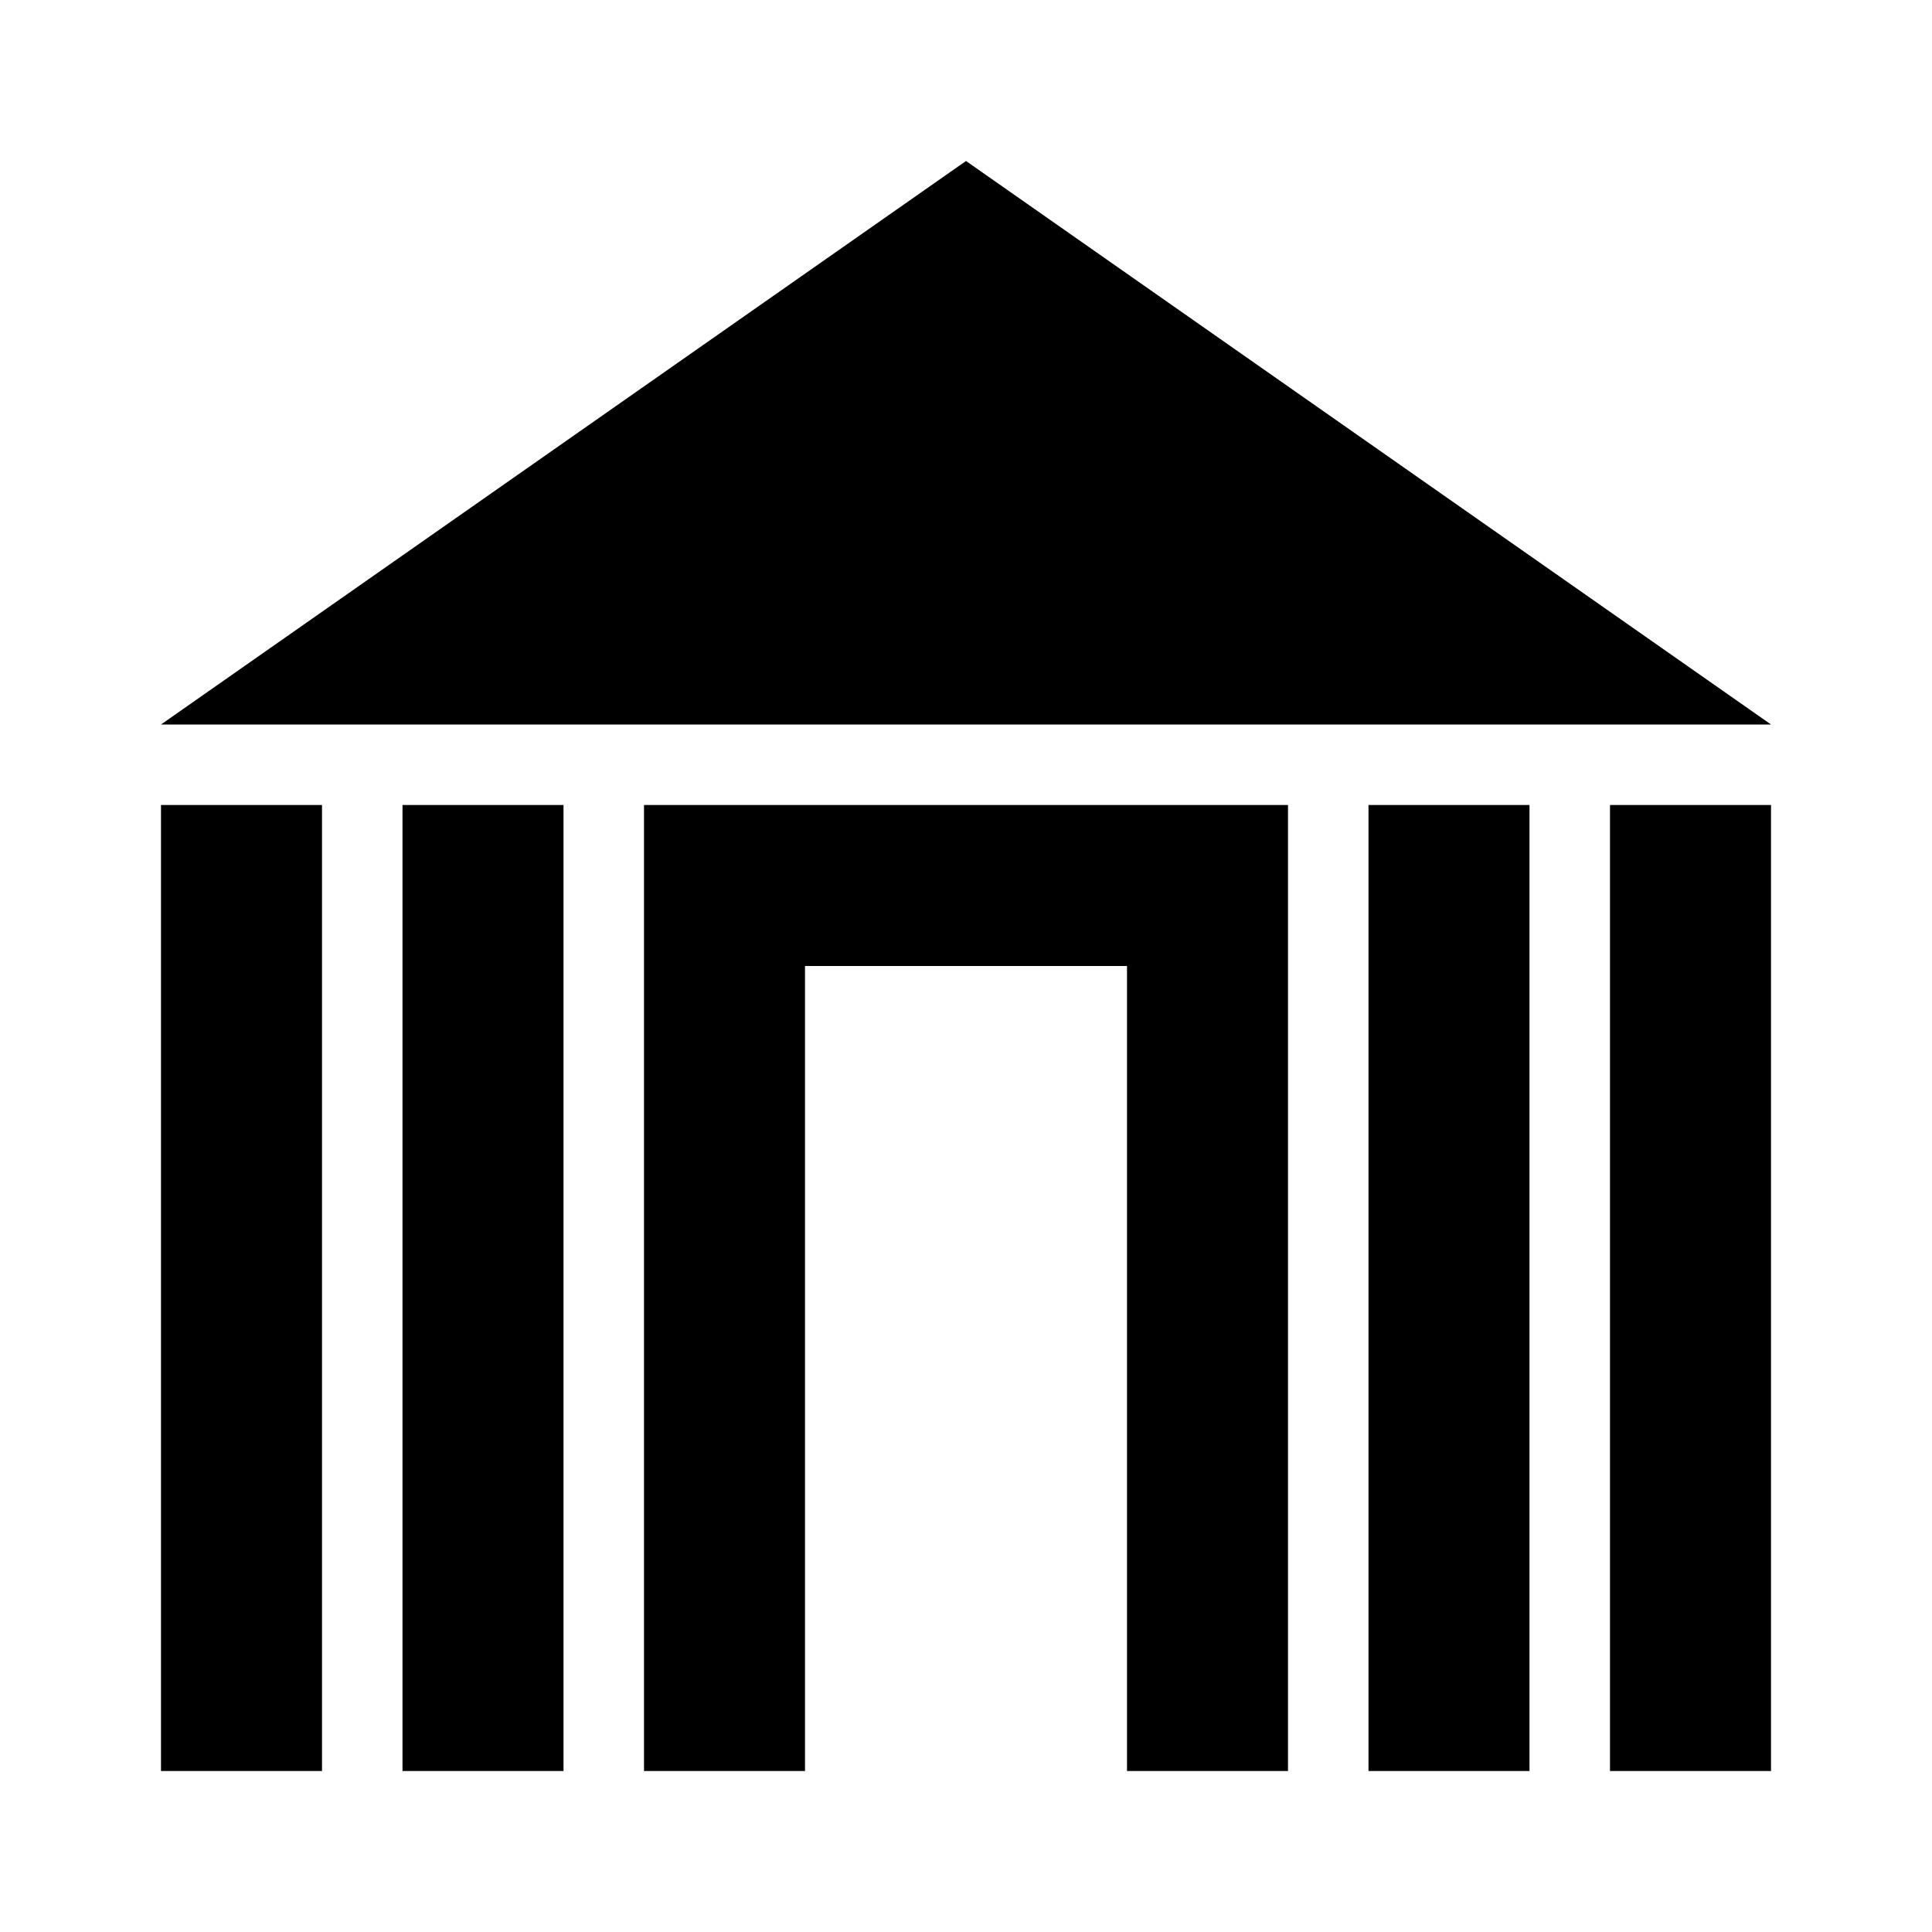
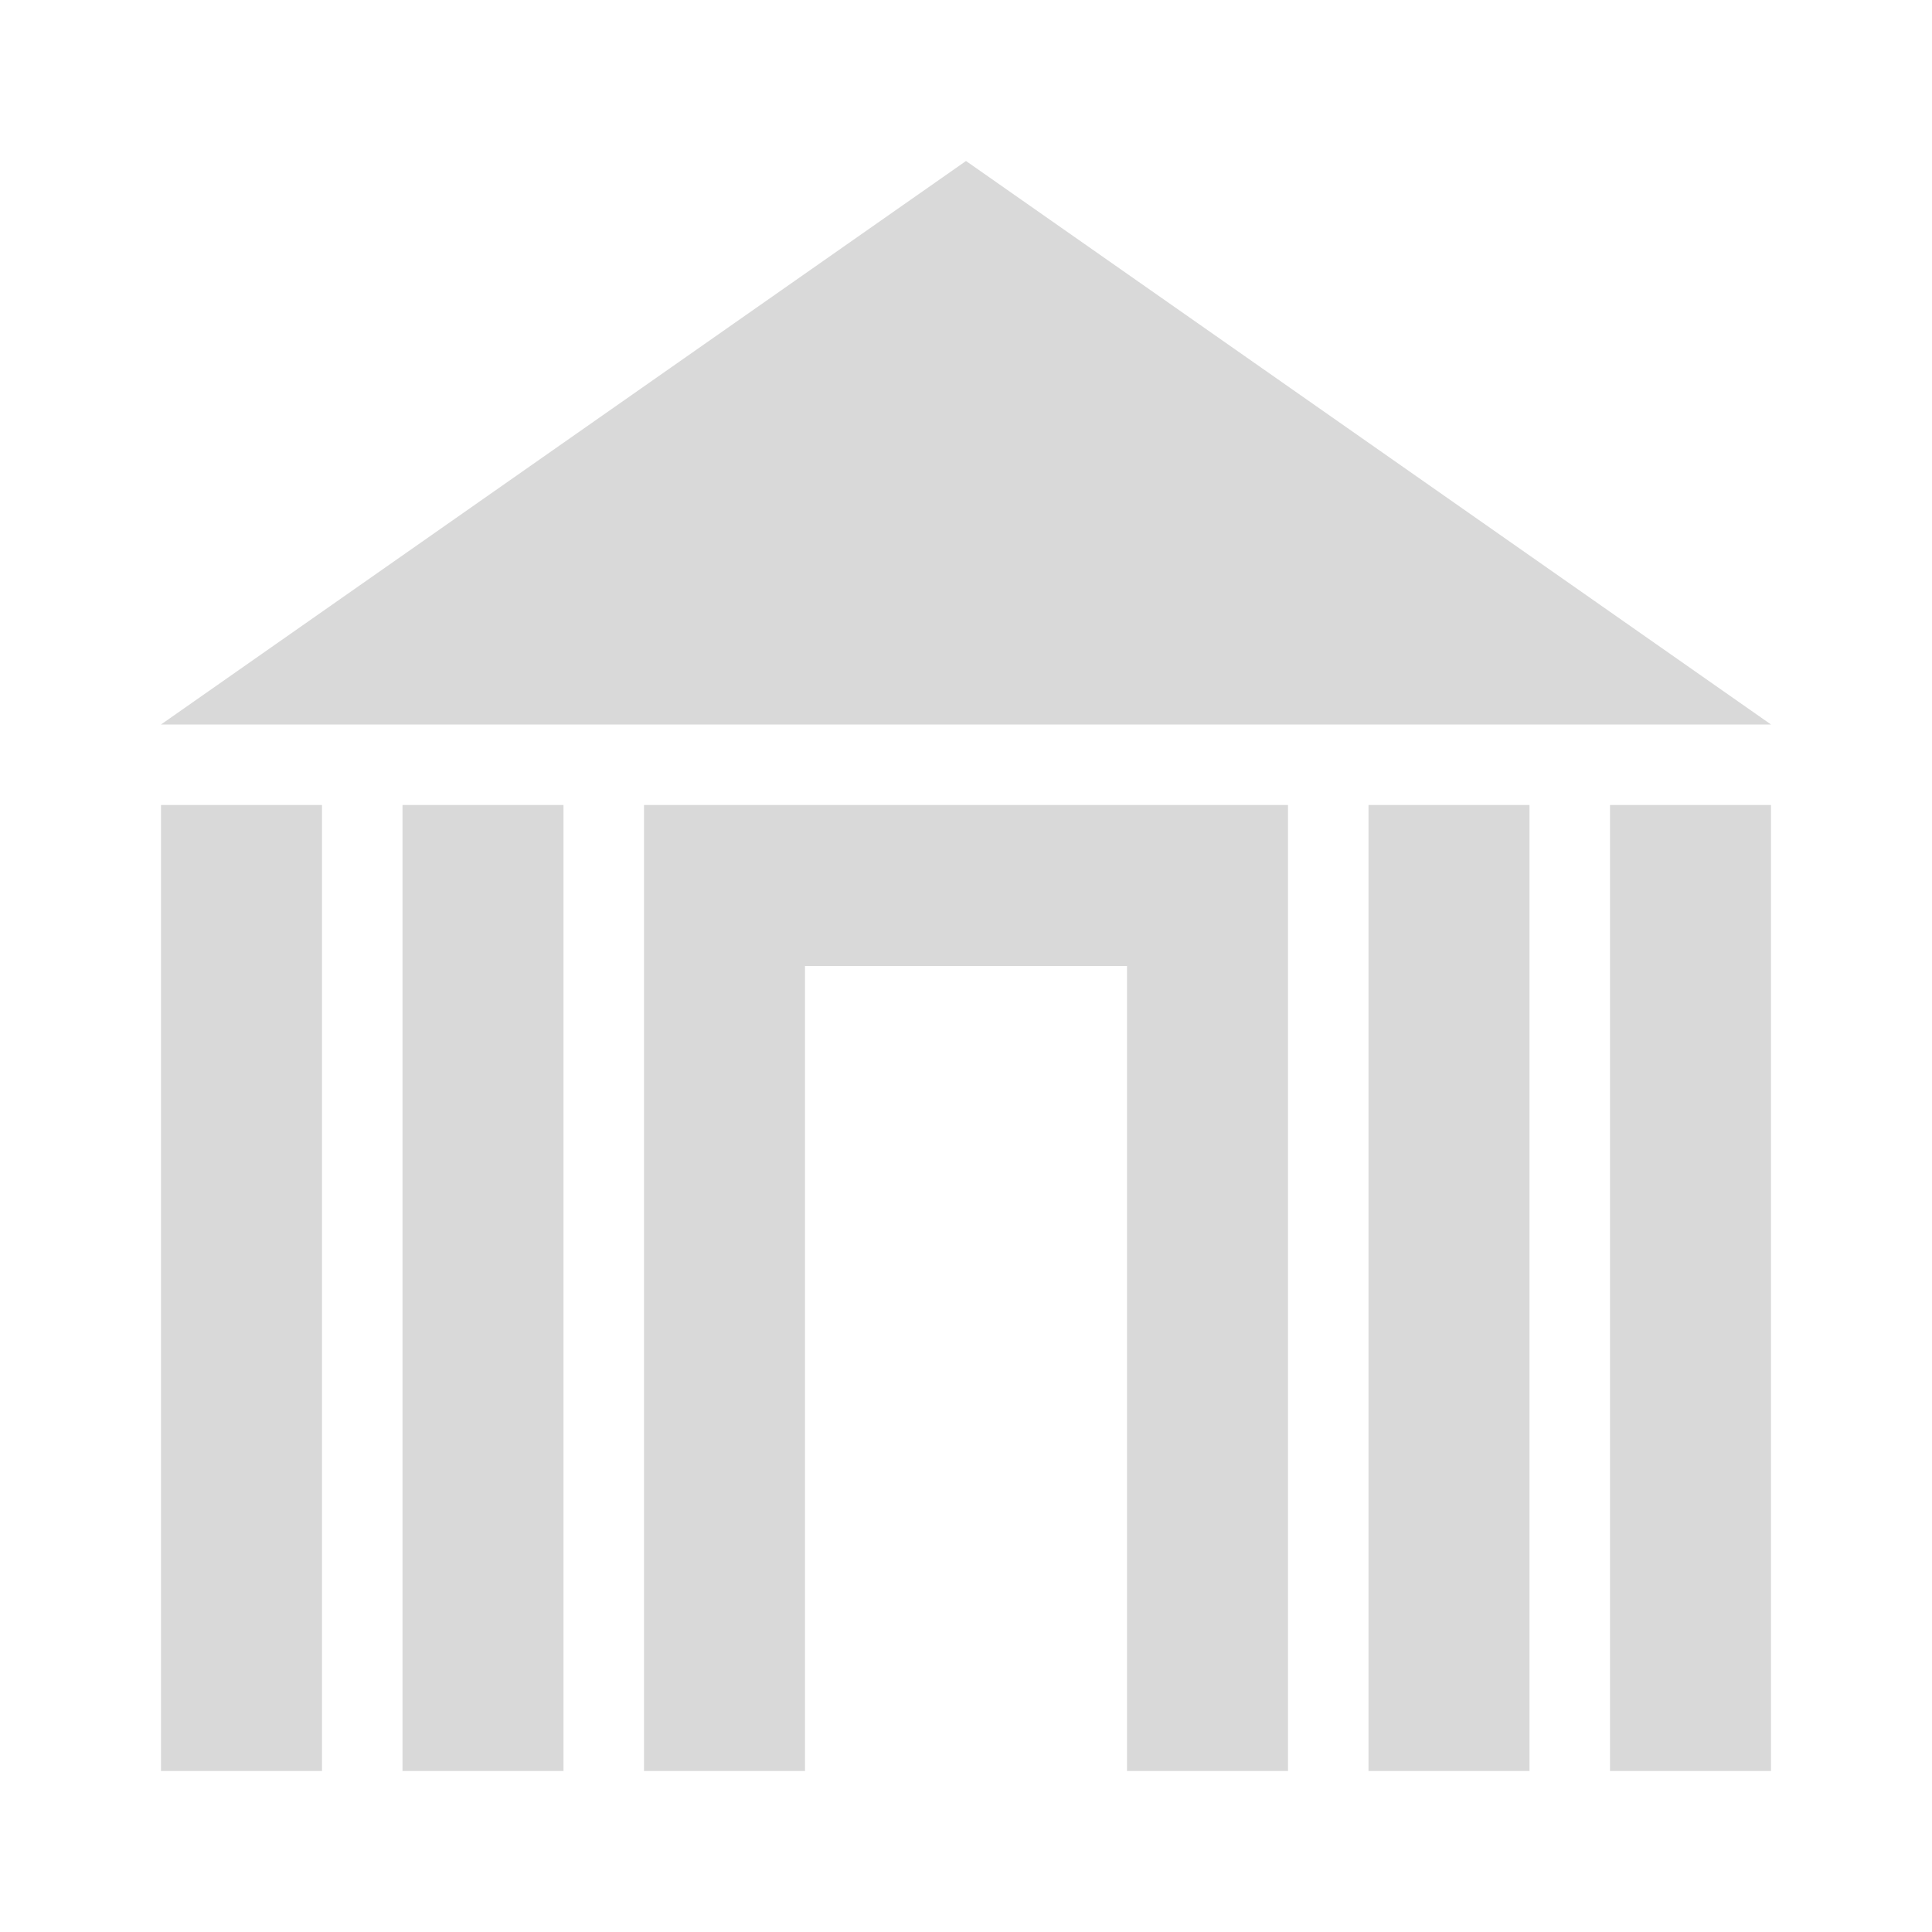
<svg xmlns="http://www.w3.org/2000/svg" width="24" height="24" viewBox="0 0 24 24" fill="none">
-   <rect x="2" y="10" width="2" height="12" fill="currentColor" />
-   <rect x="5" y="10" width="2" height="12" fill="currentColor" />
-   <rect x="20" y="10" width="2" height="12" fill="currentColor" />
-   <rect x="17" y="10" width="2" height="12" fill="currentColor" />
-   <path d="M12 2L22 9H2L12 2Z" fill="currentColor" />
-   <path d="M8 10H16V22H14V12H10V22H8V10Z" fill="currentColor" />
+   <rect x="2" y="10" width="2" height="12" fill="#D9D9D9" />
+   <rect x="5" y="10" width="2" height="12" fill="#D9D9D9" />
+   <rect x="20" y="10" width="2" height="12" fill="#D9D9D9" />
+   <rect x="17" y="10" width="2" height="12" fill="#D9D9D9" />
+   <path d="M12 2L22 9H2L12 2Z" fill="#D9D9D9" />
+   <path d="M8 10H16V22H14V12H10V22H8V10Z" fill="#D9D9D9" />
</svg>
